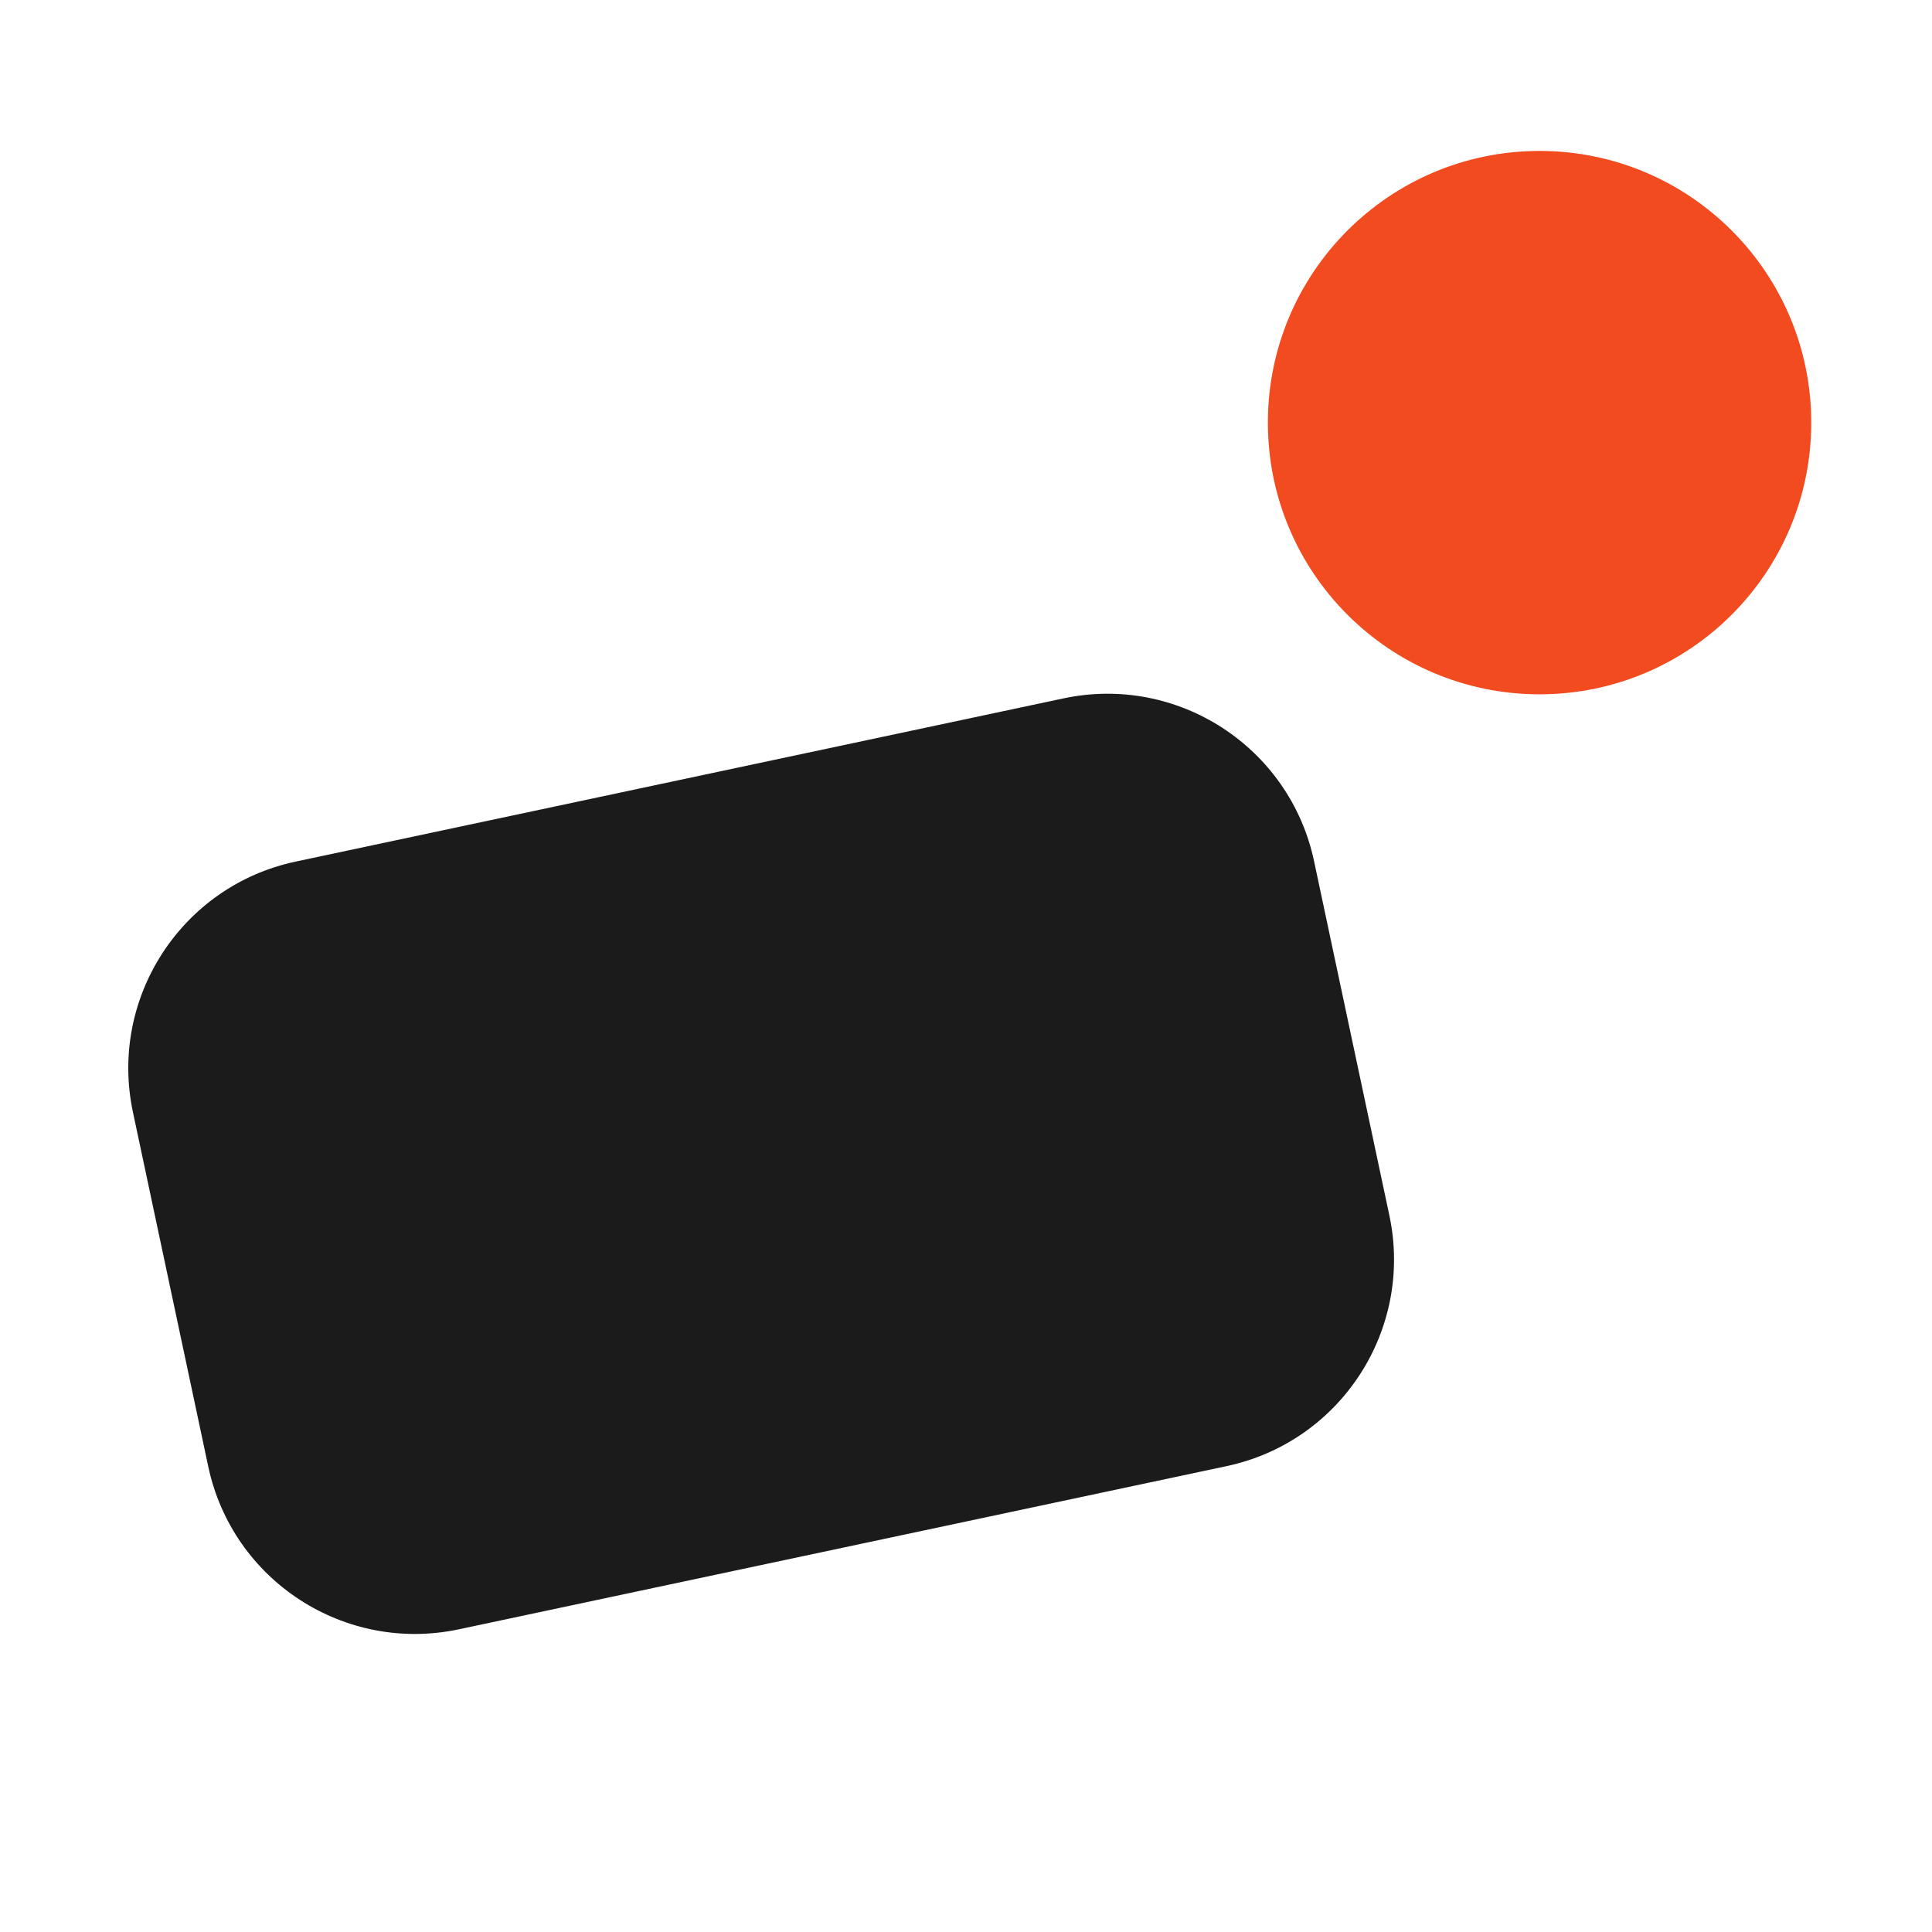
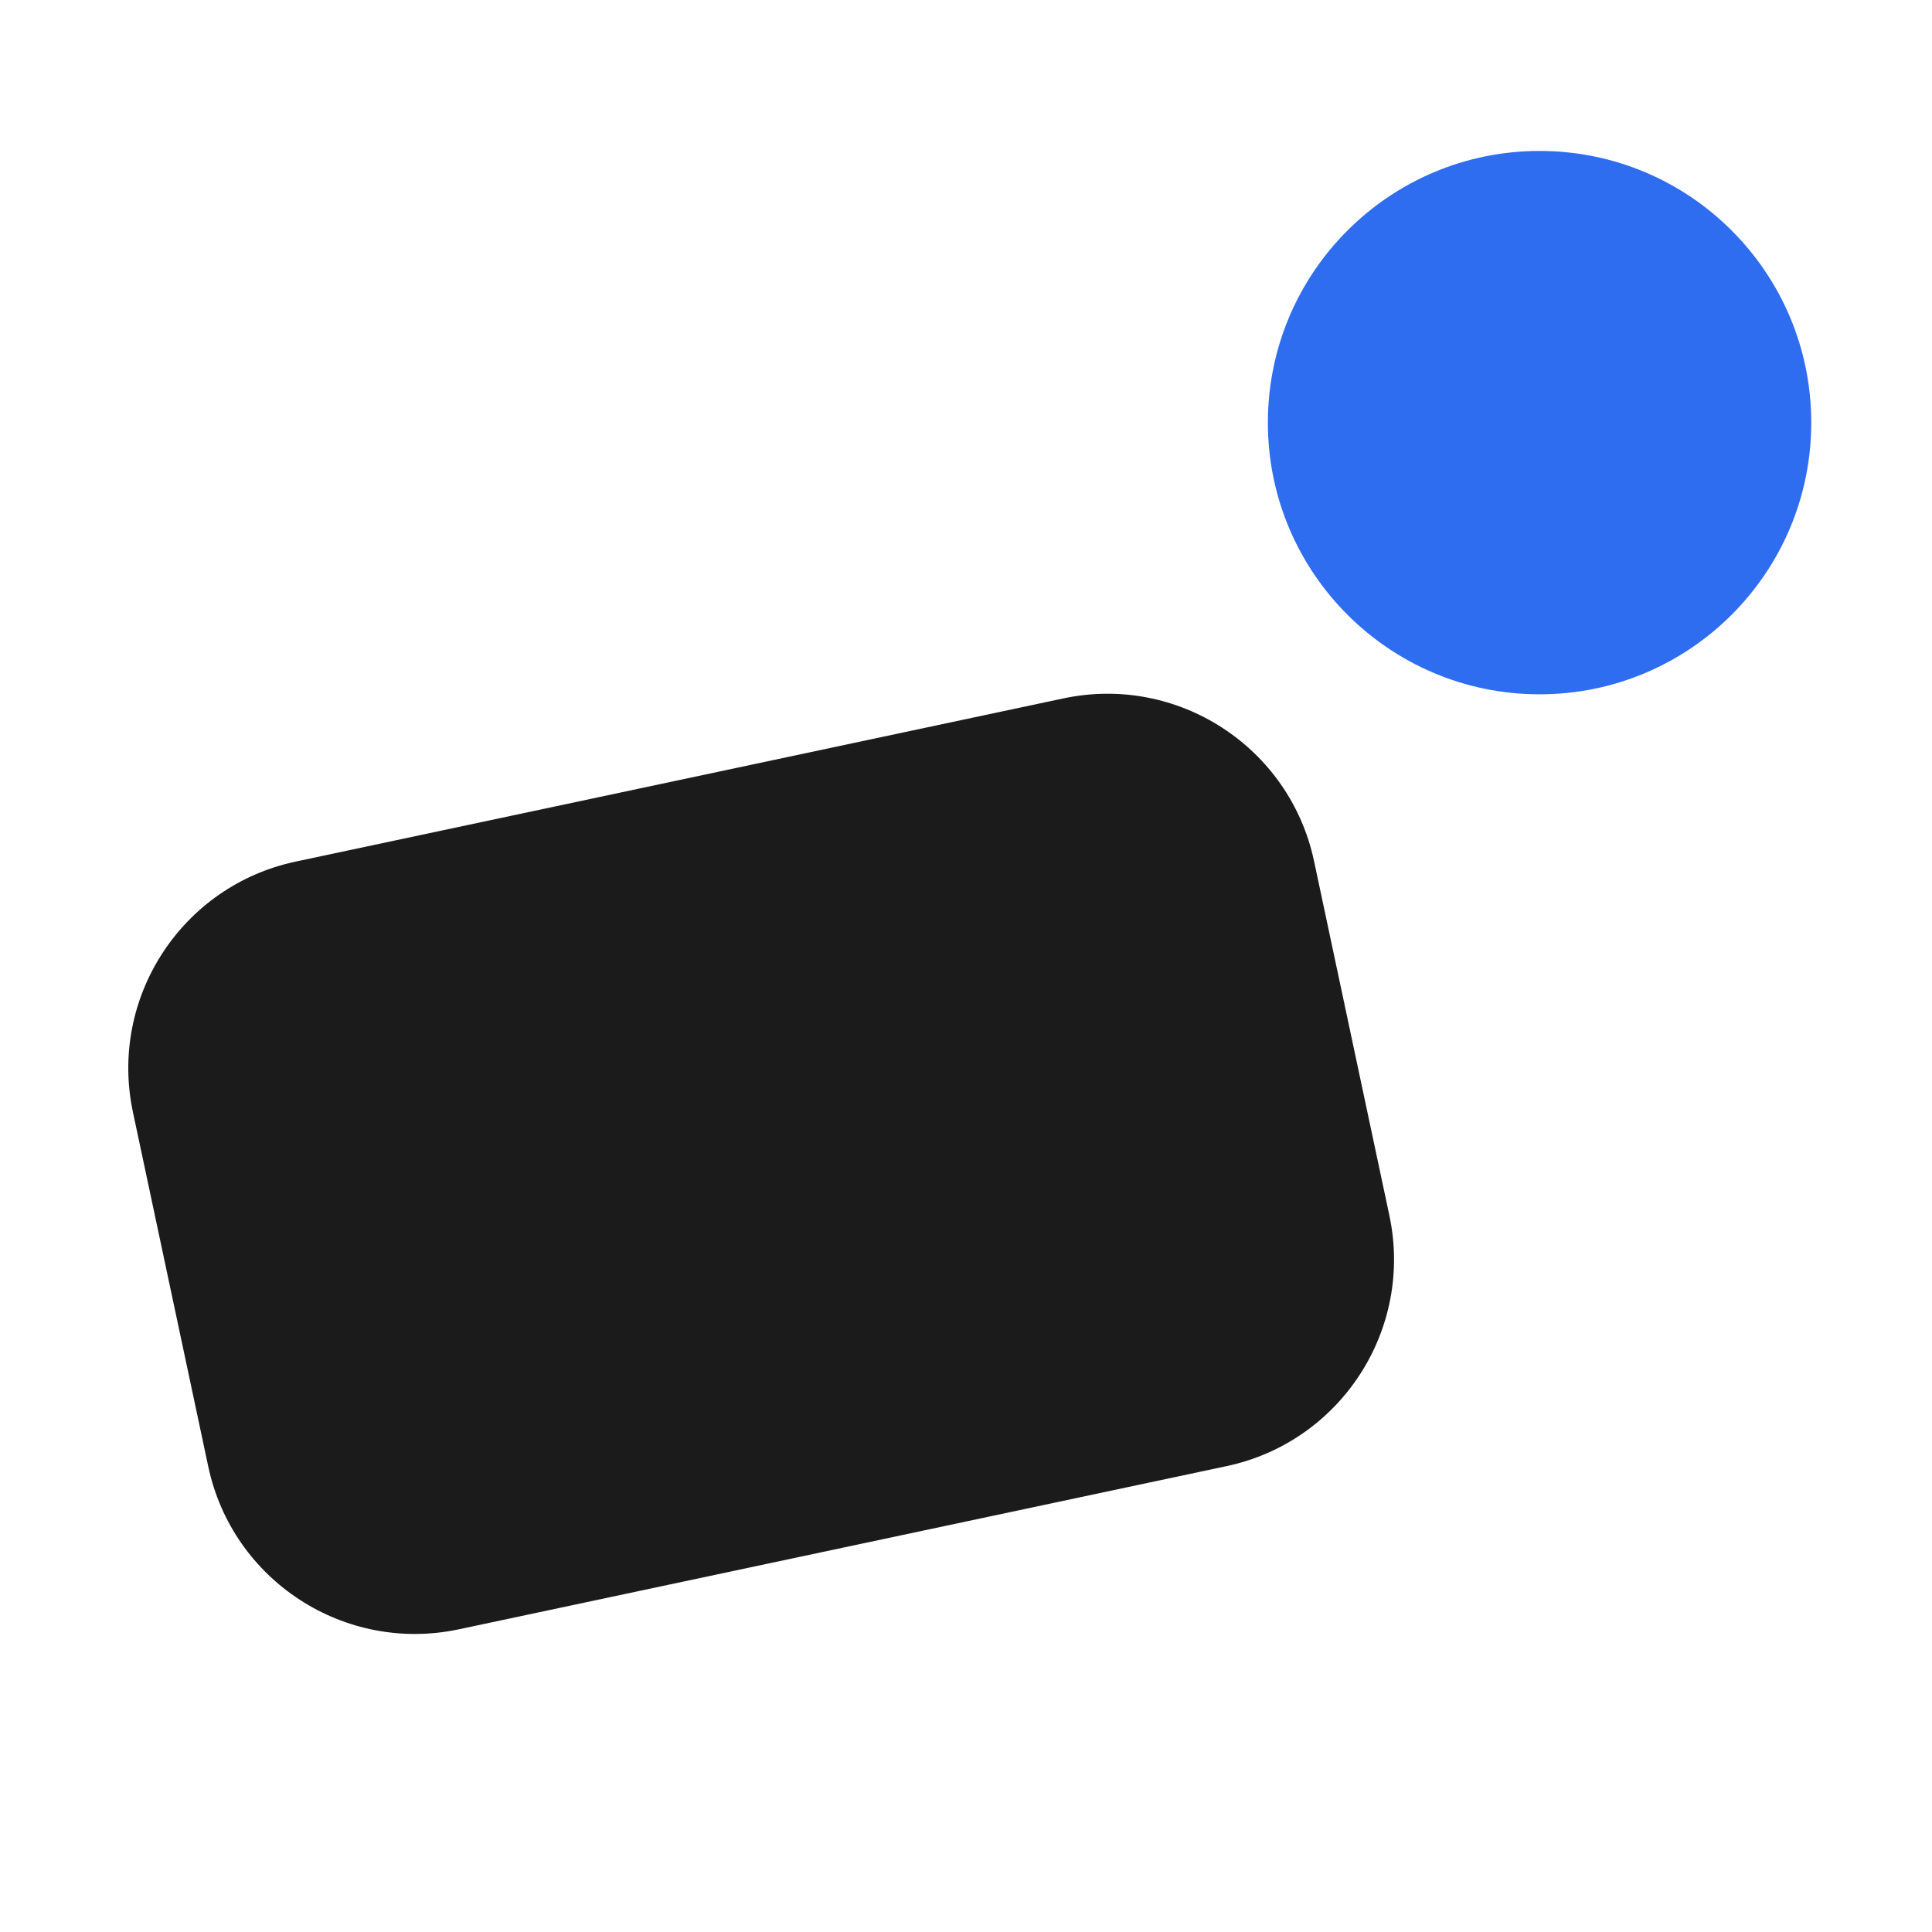
<svg xmlns="http://www.w3.org/2000/svg" width="64" height="64" viewBox="0 0 64 64">
  <g transform="rotate(-12 32 32)">
    <rect x="4" y="24" width="40" height="26" rx="7" fill="#1B1B1B" />
  </g>
-   <circle cx="51" cy="14" r="9" fill="#F24B1F" />
+   <circle cx="51" cy="14" r="9" fill="#2F6DF0" />
</svg>
